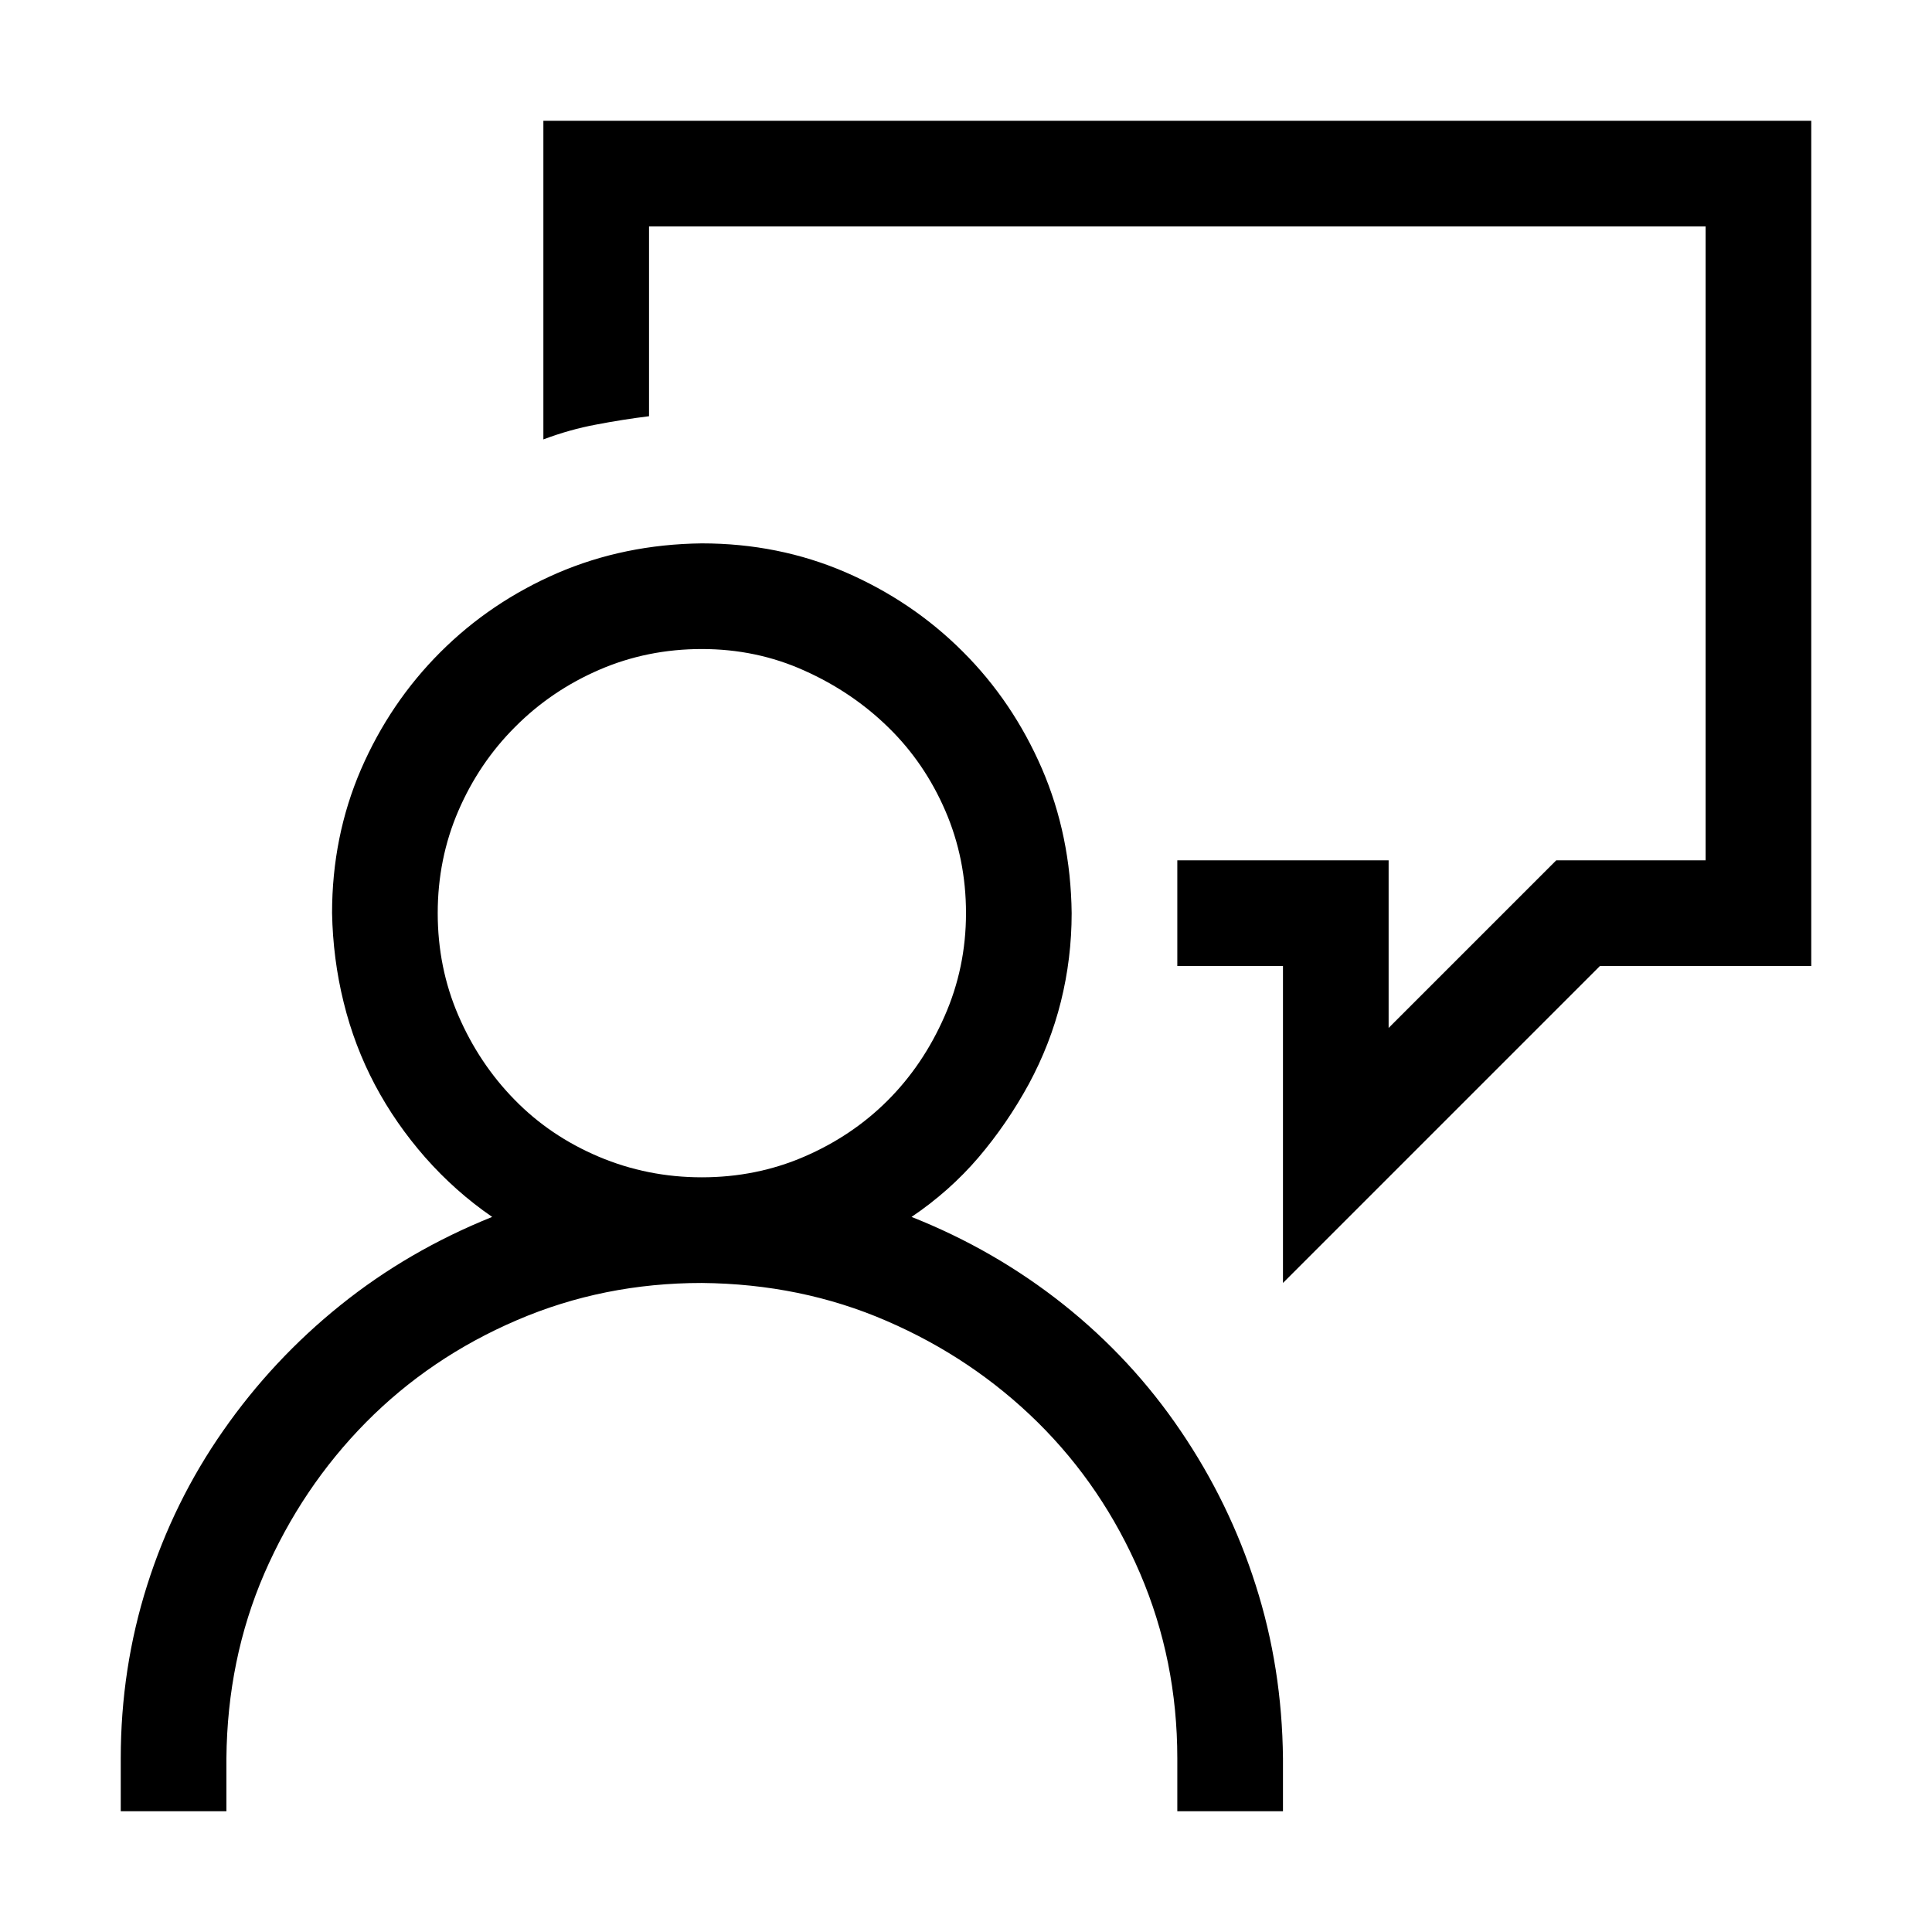
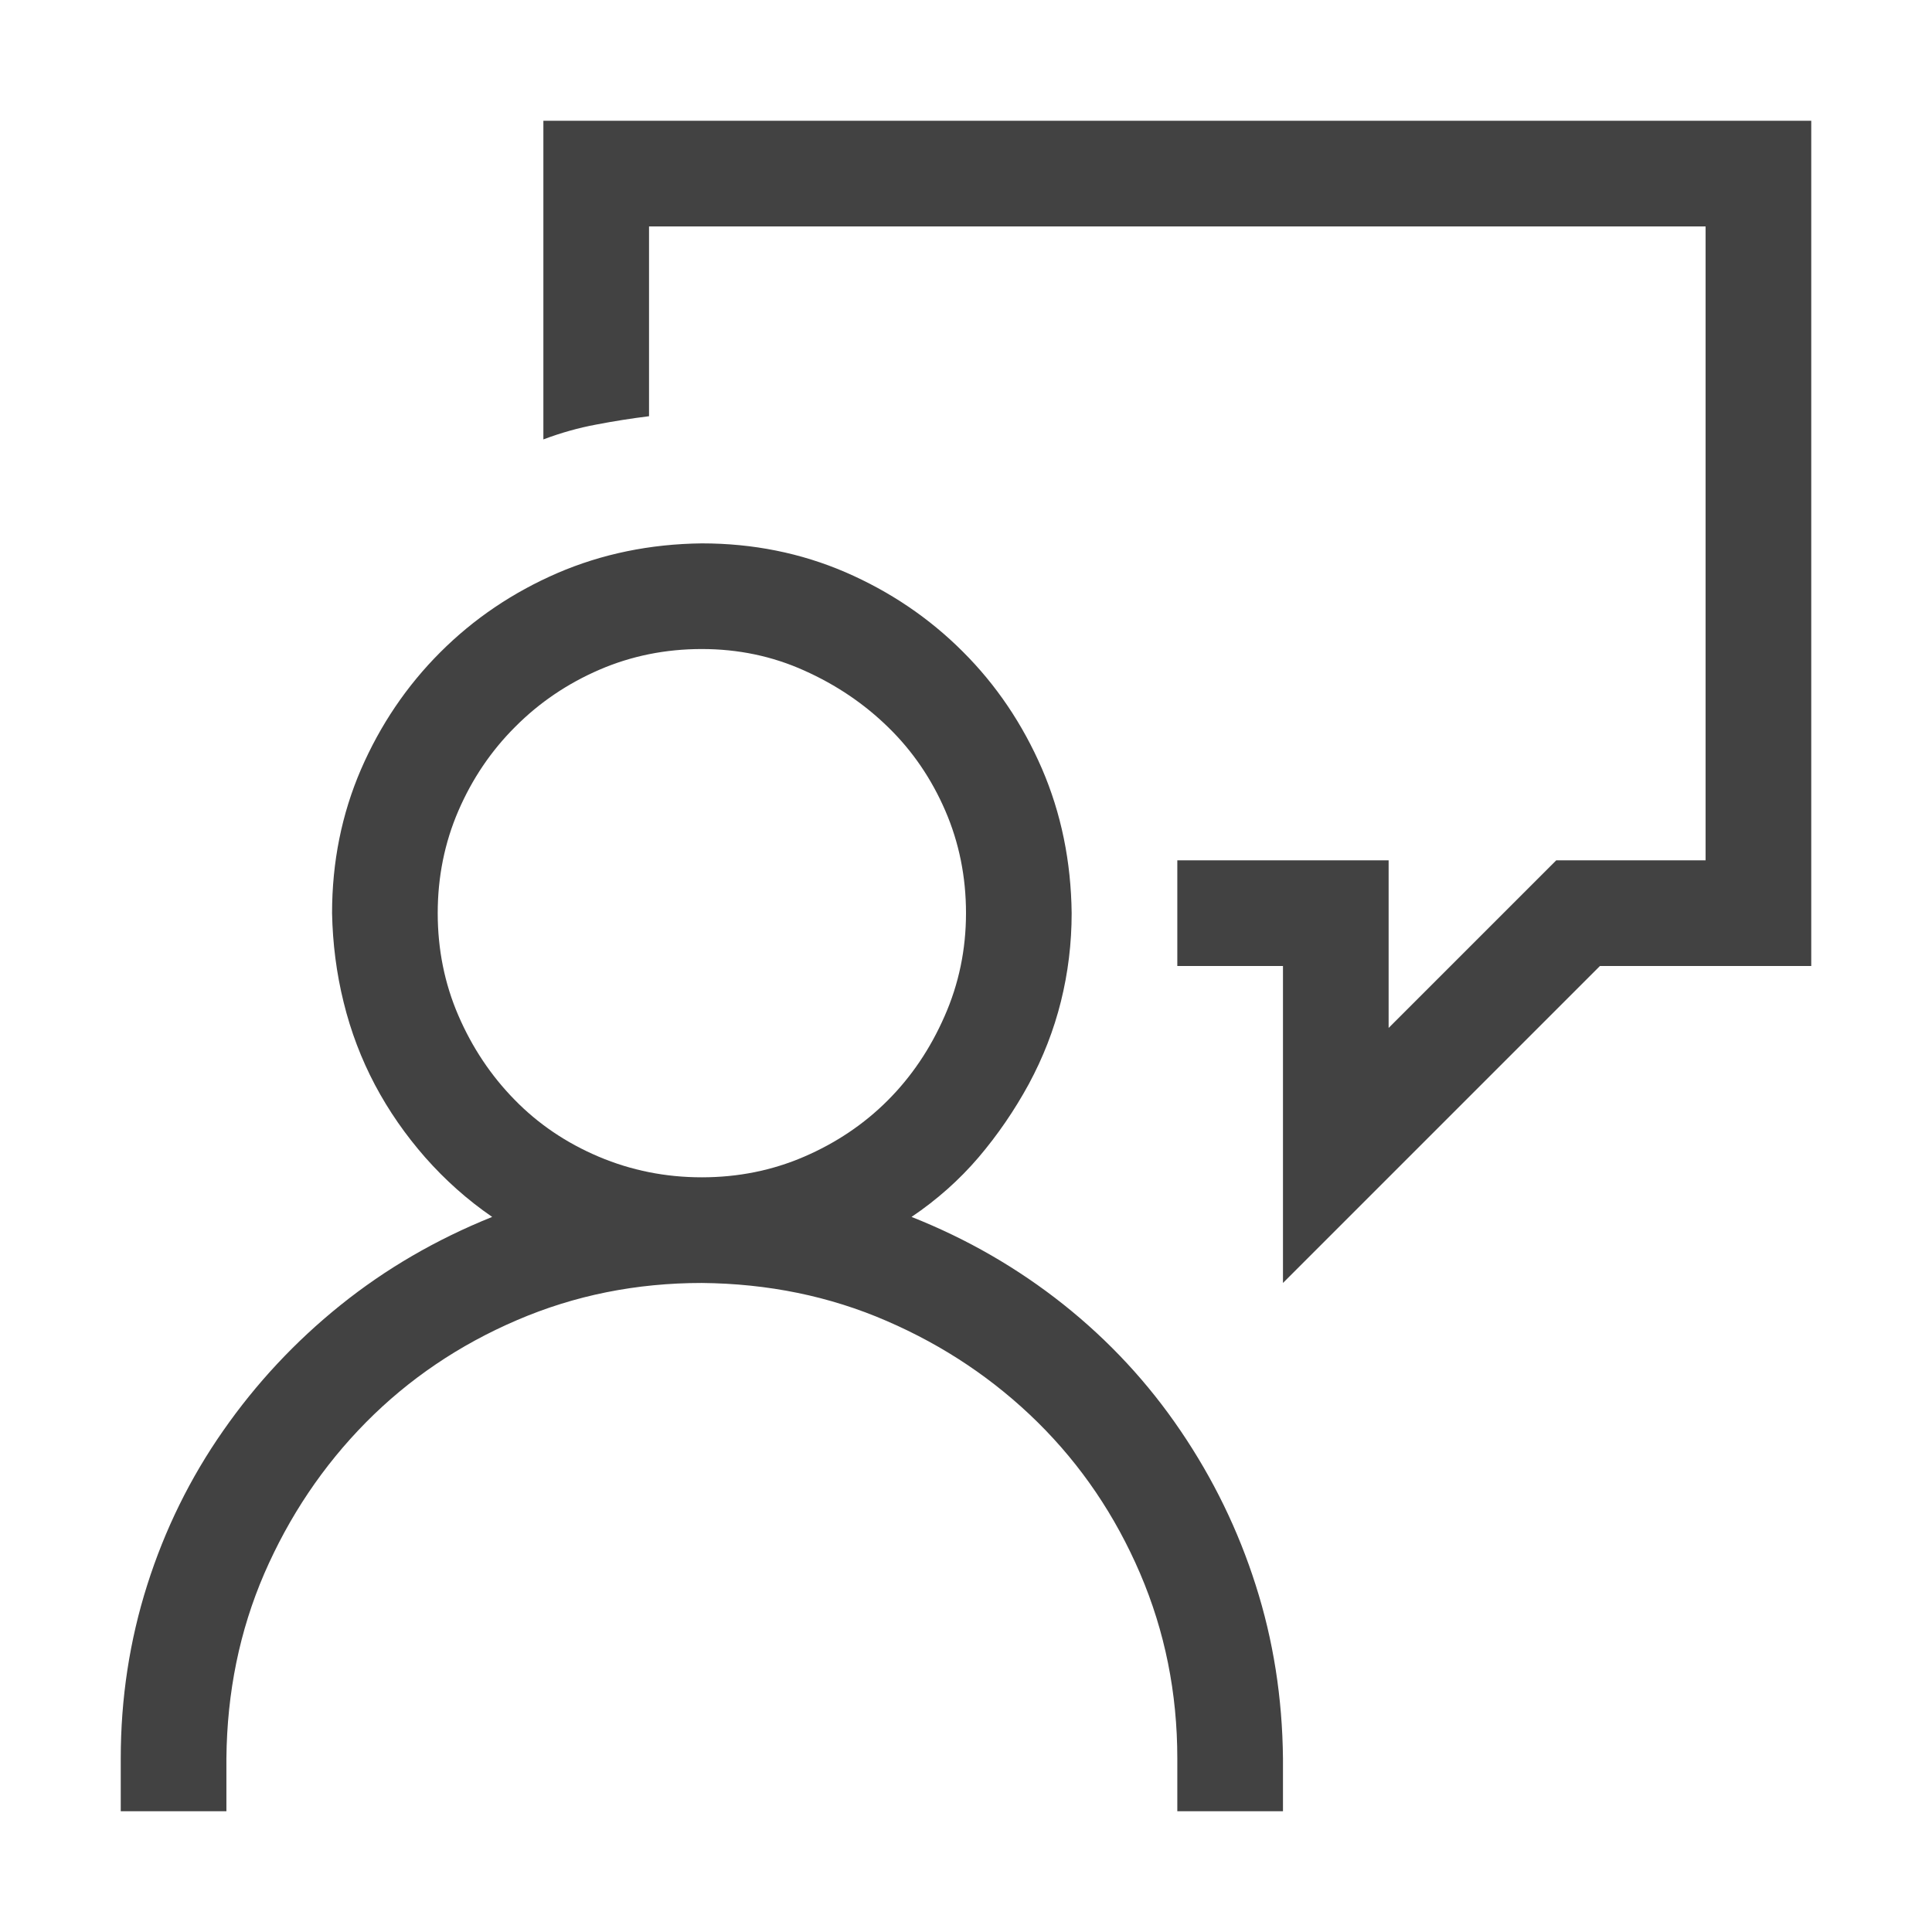
<svg xmlns="http://www.w3.org/2000/svg" width="16" height="16" viewBox="0 0 16 16" fill="none">
-   <path d="M7.549 10.078C8.009 10.26 8.428 10.502 8.807 10.803C9.185 11.104 9.508 11.452 9.777 11.849C10.046 12.245 10.254 12.671 10.399 13.127C10.545 13.583 10.62 14.061 10.625 14.562V15H9.75V14.562C9.75 14.02 9.647 13.51 9.442 13.031C9.237 12.553 8.955 12.136 8.595 11.78C8.235 11.425 7.818 11.145 7.344 10.94C6.87 10.734 6.359 10.63 5.812 10.625C5.27 10.625 4.76 10.727 4.281 10.933C3.803 11.138 3.386 11.42 3.03 11.78C2.675 12.14 2.395 12.557 2.189 13.031C1.984 13.505 1.88 14.016 1.875 14.562V15H1V14.562C1 14.066 1.073 13.587 1.219 13.127C1.365 12.667 1.574 12.241 1.848 11.849C2.121 11.457 2.445 11.11 2.818 10.81C3.192 10.509 3.611 10.265 4.076 10.078C3.871 9.937 3.687 9.773 3.522 9.586C3.358 9.399 3.219 9.199 3.105 8.984C2.992 8.77 2.905 8.542 2.846 8.301C2.786 8.059 2.755 7.813 2.75 7.562C2.75 7.139 2.83 6.742 2.989 6.373C3.149 6.004 3.368 5.68 3.646 5.402C3.924 5.124 4.247 4.906 4.616 4.746C4.985 4.587 5.384 4.505 5.812 4.5C6.236 4.5 6.633 4.58 7.002 4.739C7.371 4.899 7.695 5.118 7.973 5.396C8.251 5.673 8.469 5.997 8.629 6.366C8.788 6.735 8.87 7.134 8.875 7.562C8.875 7.813 8.845 8.057 8.786 8.294C8.727 8.531 8.638 8.759 8.52 8.978C8.401 9.196 8.262 9.399 8.103 9.586C7.943 9.773 7.758 9.937 7.549 10.078ZM5.812 9.75C6.113 9.75 6.396 9.693 6.66 9.579C6.924 9.465 7.155 9.31 7.351 9.114C7.547 8.918 7.704 8.686 7.822 8.417C7.941 8.148 8 7.863 8 7.562C8 7.262 7.943 6.979 7.829 6.715C7.715 6.451 7.558 6.22 7.357 6.024C7.157 5.828 6.924 5.671 6.66 5.553C6.396 5.434 6.113 5.375 5.812 5.375C5.512 5.375 5.229 5.432 4.965 5.546C4.701 5.66 4.468 5.817 4.268 6.018C4.067 6.218 3.91 6.451 3.796 6.715C3.682 6.979 3.625 7.262 3.625 7.562C3.625 7.863 3.682 8.146 3.796 8.41C3.91 8.674 4.065 8.907 4.261 9.107C4.457 9.308 4.689 9.465 4.958 9.579C5.227 9.693 5.512 9.75 5.812 9.75ZM15 1V8H13.25L10.625 10.625V8H9.75V7.125H11.5V8.513L12.888 7.125H14.125V1.875H5.375V3.447C5.229 3.465 5.083 3.488 4.938 3.516C4.792 3.543 4.646 3.584 4.5 3.639V1H15Z" fill="#000000" />
+   <path d="M7.549 10.078C8.009 10.26 8.428 10.502 8.807 10.803C9.185 11.104 9.508 11.452 9.777 11.849C10.046 12.245 10.254 12.671 10.399 13.127C10.545 13.583 10.62 14.061 10.625 14.562V15H9.75V14.562C9.75 14.02 9.647 13.51 9.442 13.031C9.237 12.553 8.955 12.136 8.595 11.78C8.235 11.425 7.818 11.145 7.344 10.94C6.87 10.734 6.359 10.63 5.812 10.625C5.27 10.625 4.76 10.727 4.281 10.933C3.803 11.138 3.386 11.42 3.03 11.78C2.675 12.14 2.395 12.557 2.189 13.031C1.984 13.505 1.88 14.016 1.875 14.562V15H1V14.562C1 14.066 1.073 13.587 1.219 13.127C1.365 12.667 1.574 12.241 1.848 11.849C2.121 11.457 2.445 11.11 2.818 10.81C3.192 10.509 3.611 10.265 4.076 10.078C3.871 9.937 3.687 9.773 3.522 9.586C3.358 9.399 3.219 9.199 3.105 8.984C2.992 8.77 2.905 8.542 2.846 8.301C2.786 8.059 2.755 7.813 2.75 7.562C2.75 7.139 2.83 6.742 2.989 6.373C3.149 6.004 3.368 5.68 3.646 5.402C3.924 5.124 4.247 4.906 4.616 4.746C4.985 4.587 5.384 4.505 5.812 4.5C6.236 4.5 6.633 4.58 7.002 4.739C7.371 4.899 7.695 5.118 7.973 5.396C8.251 5.673 8.469 5.997 8.629 6.366C8.788 6.735 8.87 7.134 8.875 7.562C8.875 7.813 8.845 8.057 8.786 8.294C8.727 8.531 8.638 8.759 8.52 8.978C8.401 9.196 8.262 9.399 8.103 9.586C7.943 9.773 7.758 9.937 7.549 10.078ZM5.812 9.75C6.113 9.75 6.396 9.693 6.66 9.579C6.924 9.465 7.155 9.31 7.351 9.114C7.547 8.918 7.704 8.686 7.822 8.417C7.941 8.148 8 7.863 8 7.562C8 7.262 7.943 6.979 7.829 6.715C7.715 6.451 7.558 6.22 7.357 6.024C7.157 5.828 6.924 5.671 6.66 5.553C6.396 5.434 6.113 5.375 5.812 5.375C5.512 5.375 5.229 5.432 4.965 5.546C4.701 5.66 4.468 5.817 4.268 6.018C4.067 6.218 3.91 6.451 3.796 6.715C3.682 6.979 3.625 7.262 3.625 7.562C3.625 7.863 3.682 8.146 3.796 8.41C3.91 8.674 4.065 8.907 4.261 9.107C4.457 9.308 4.689 9.465 4.958 9.579C5.227 9.693 5.512 9.75 5.812 9.75ZM15 1V8H13.25L10.625 10.625V8H9.75V7.125H11.5V8.513L12.888 7.125H14.125V1.875H5.375V3.447C5.229 3.465 5.083 3.488 4.938 3.516C4.792 3.543 4.646 3.584 4.5 3.639V1H15Z" fill="#424242" />
</svg>
